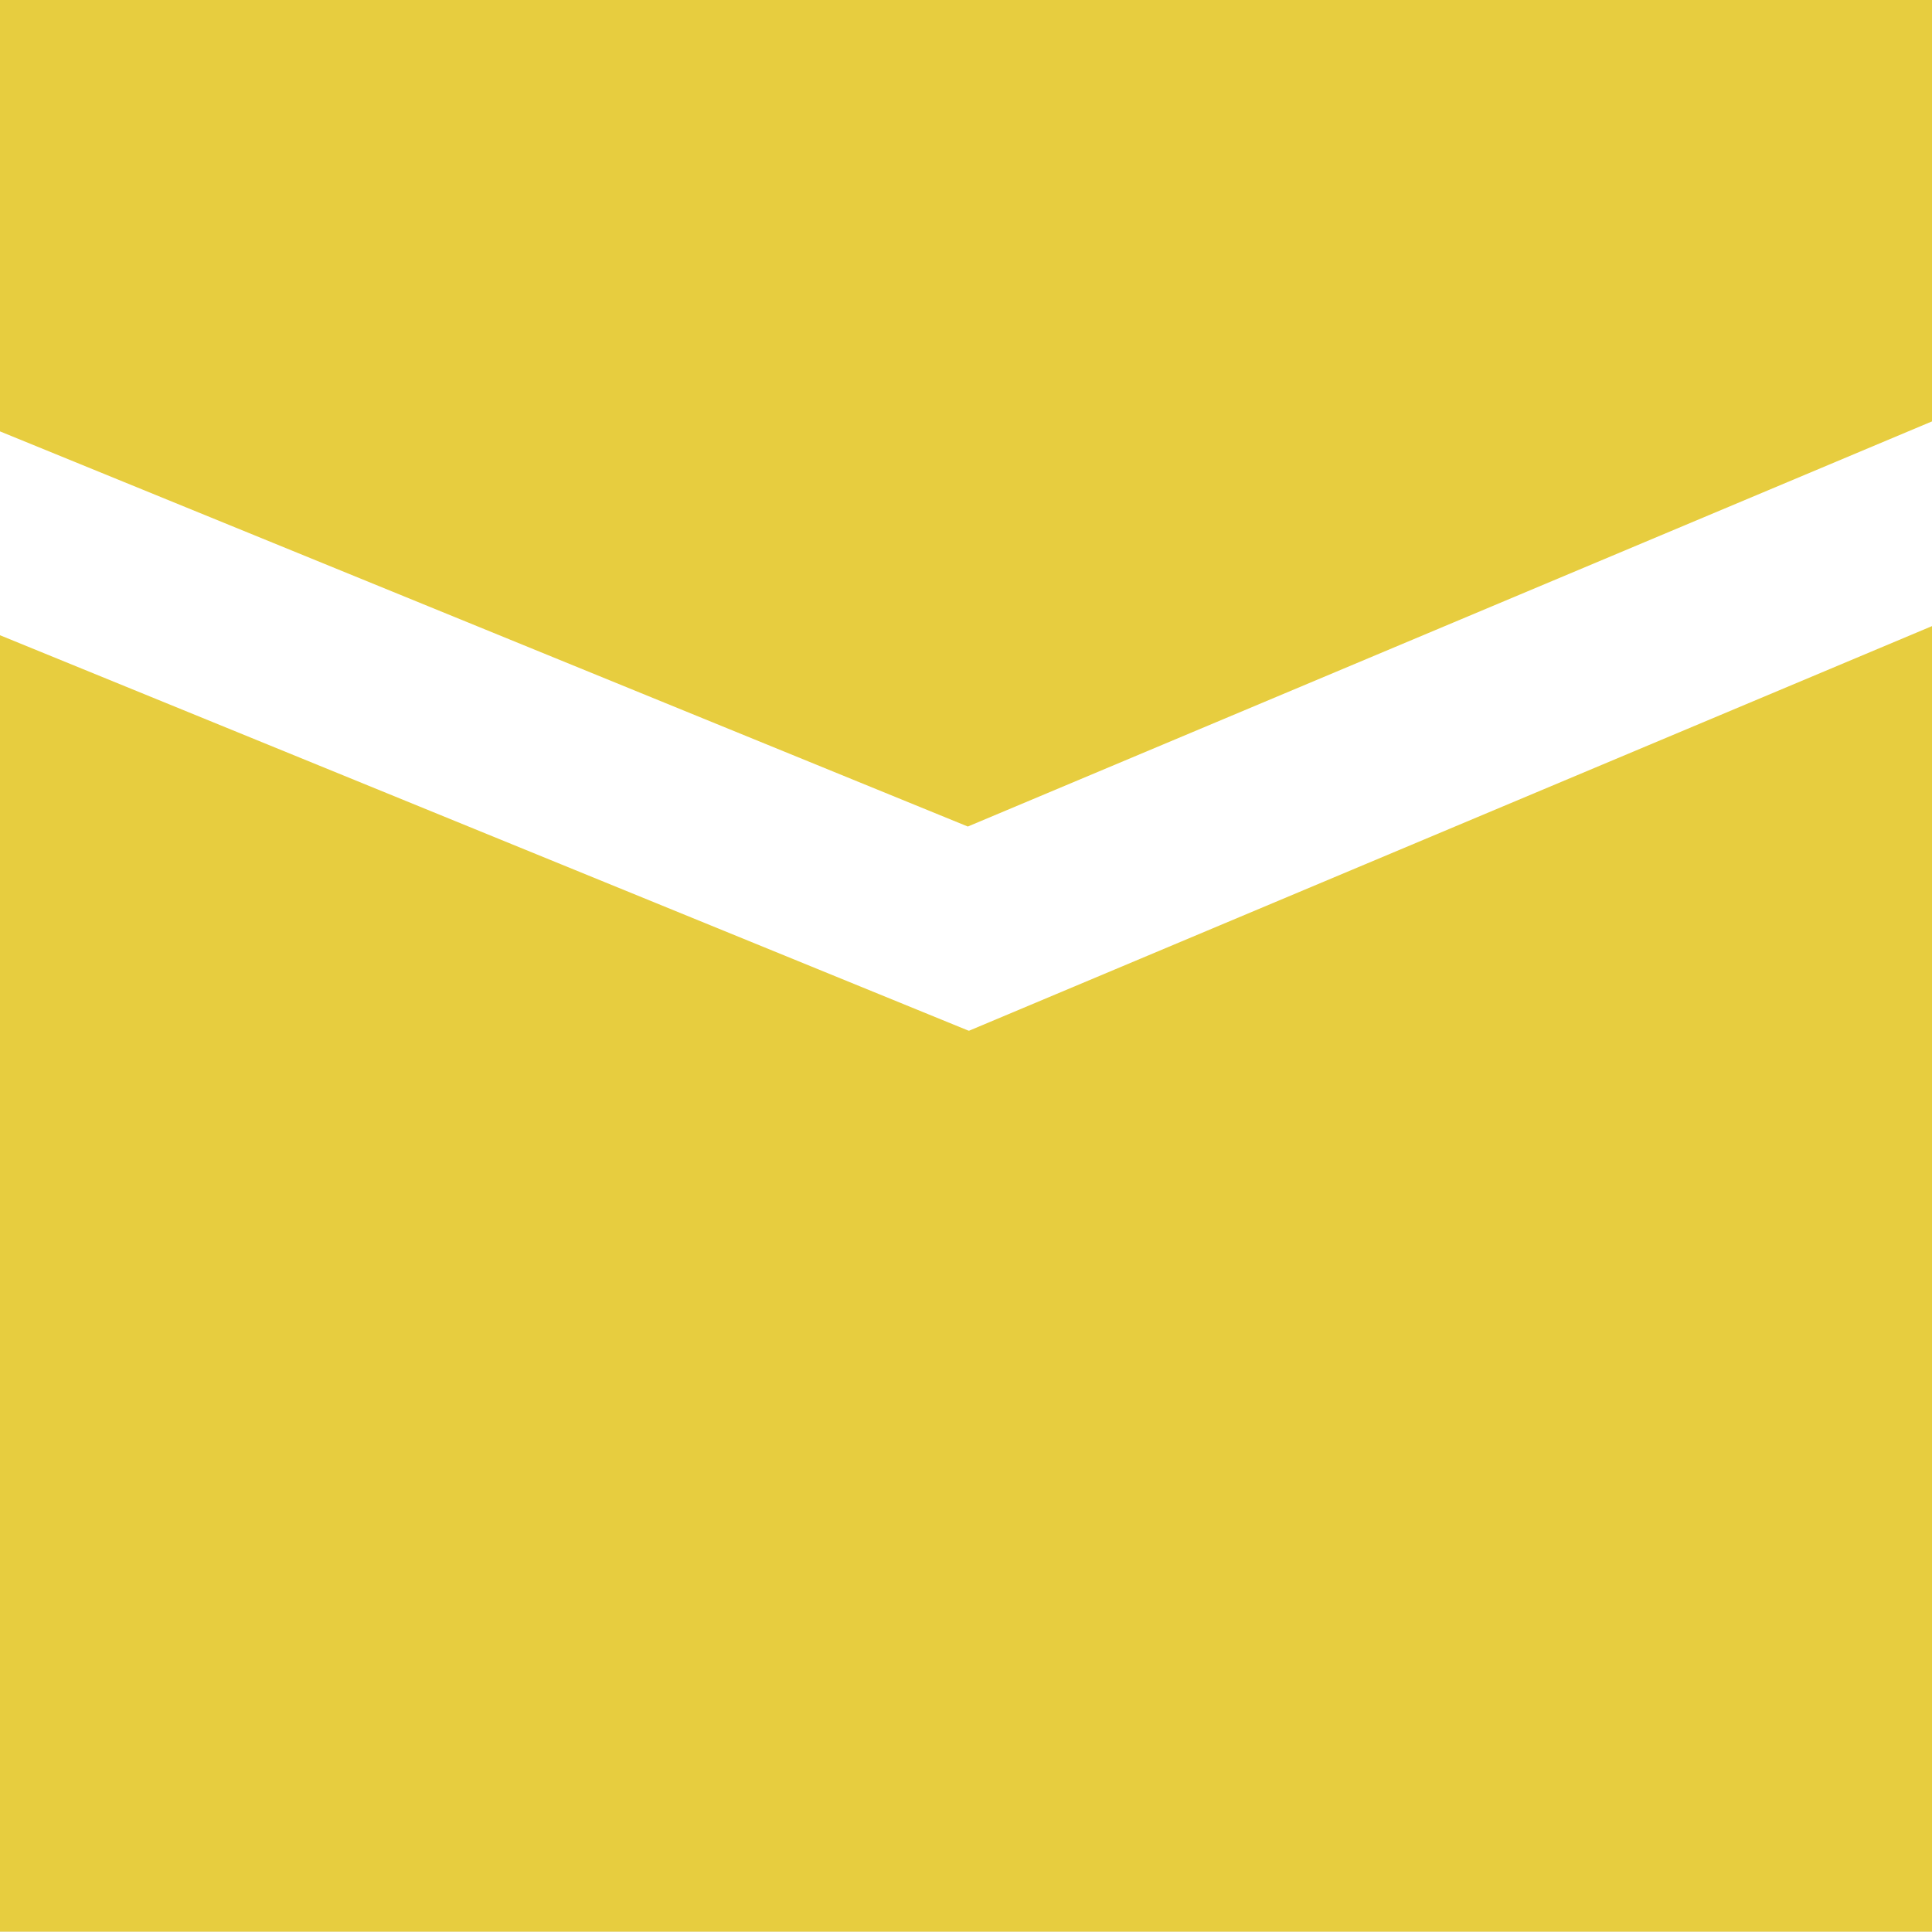
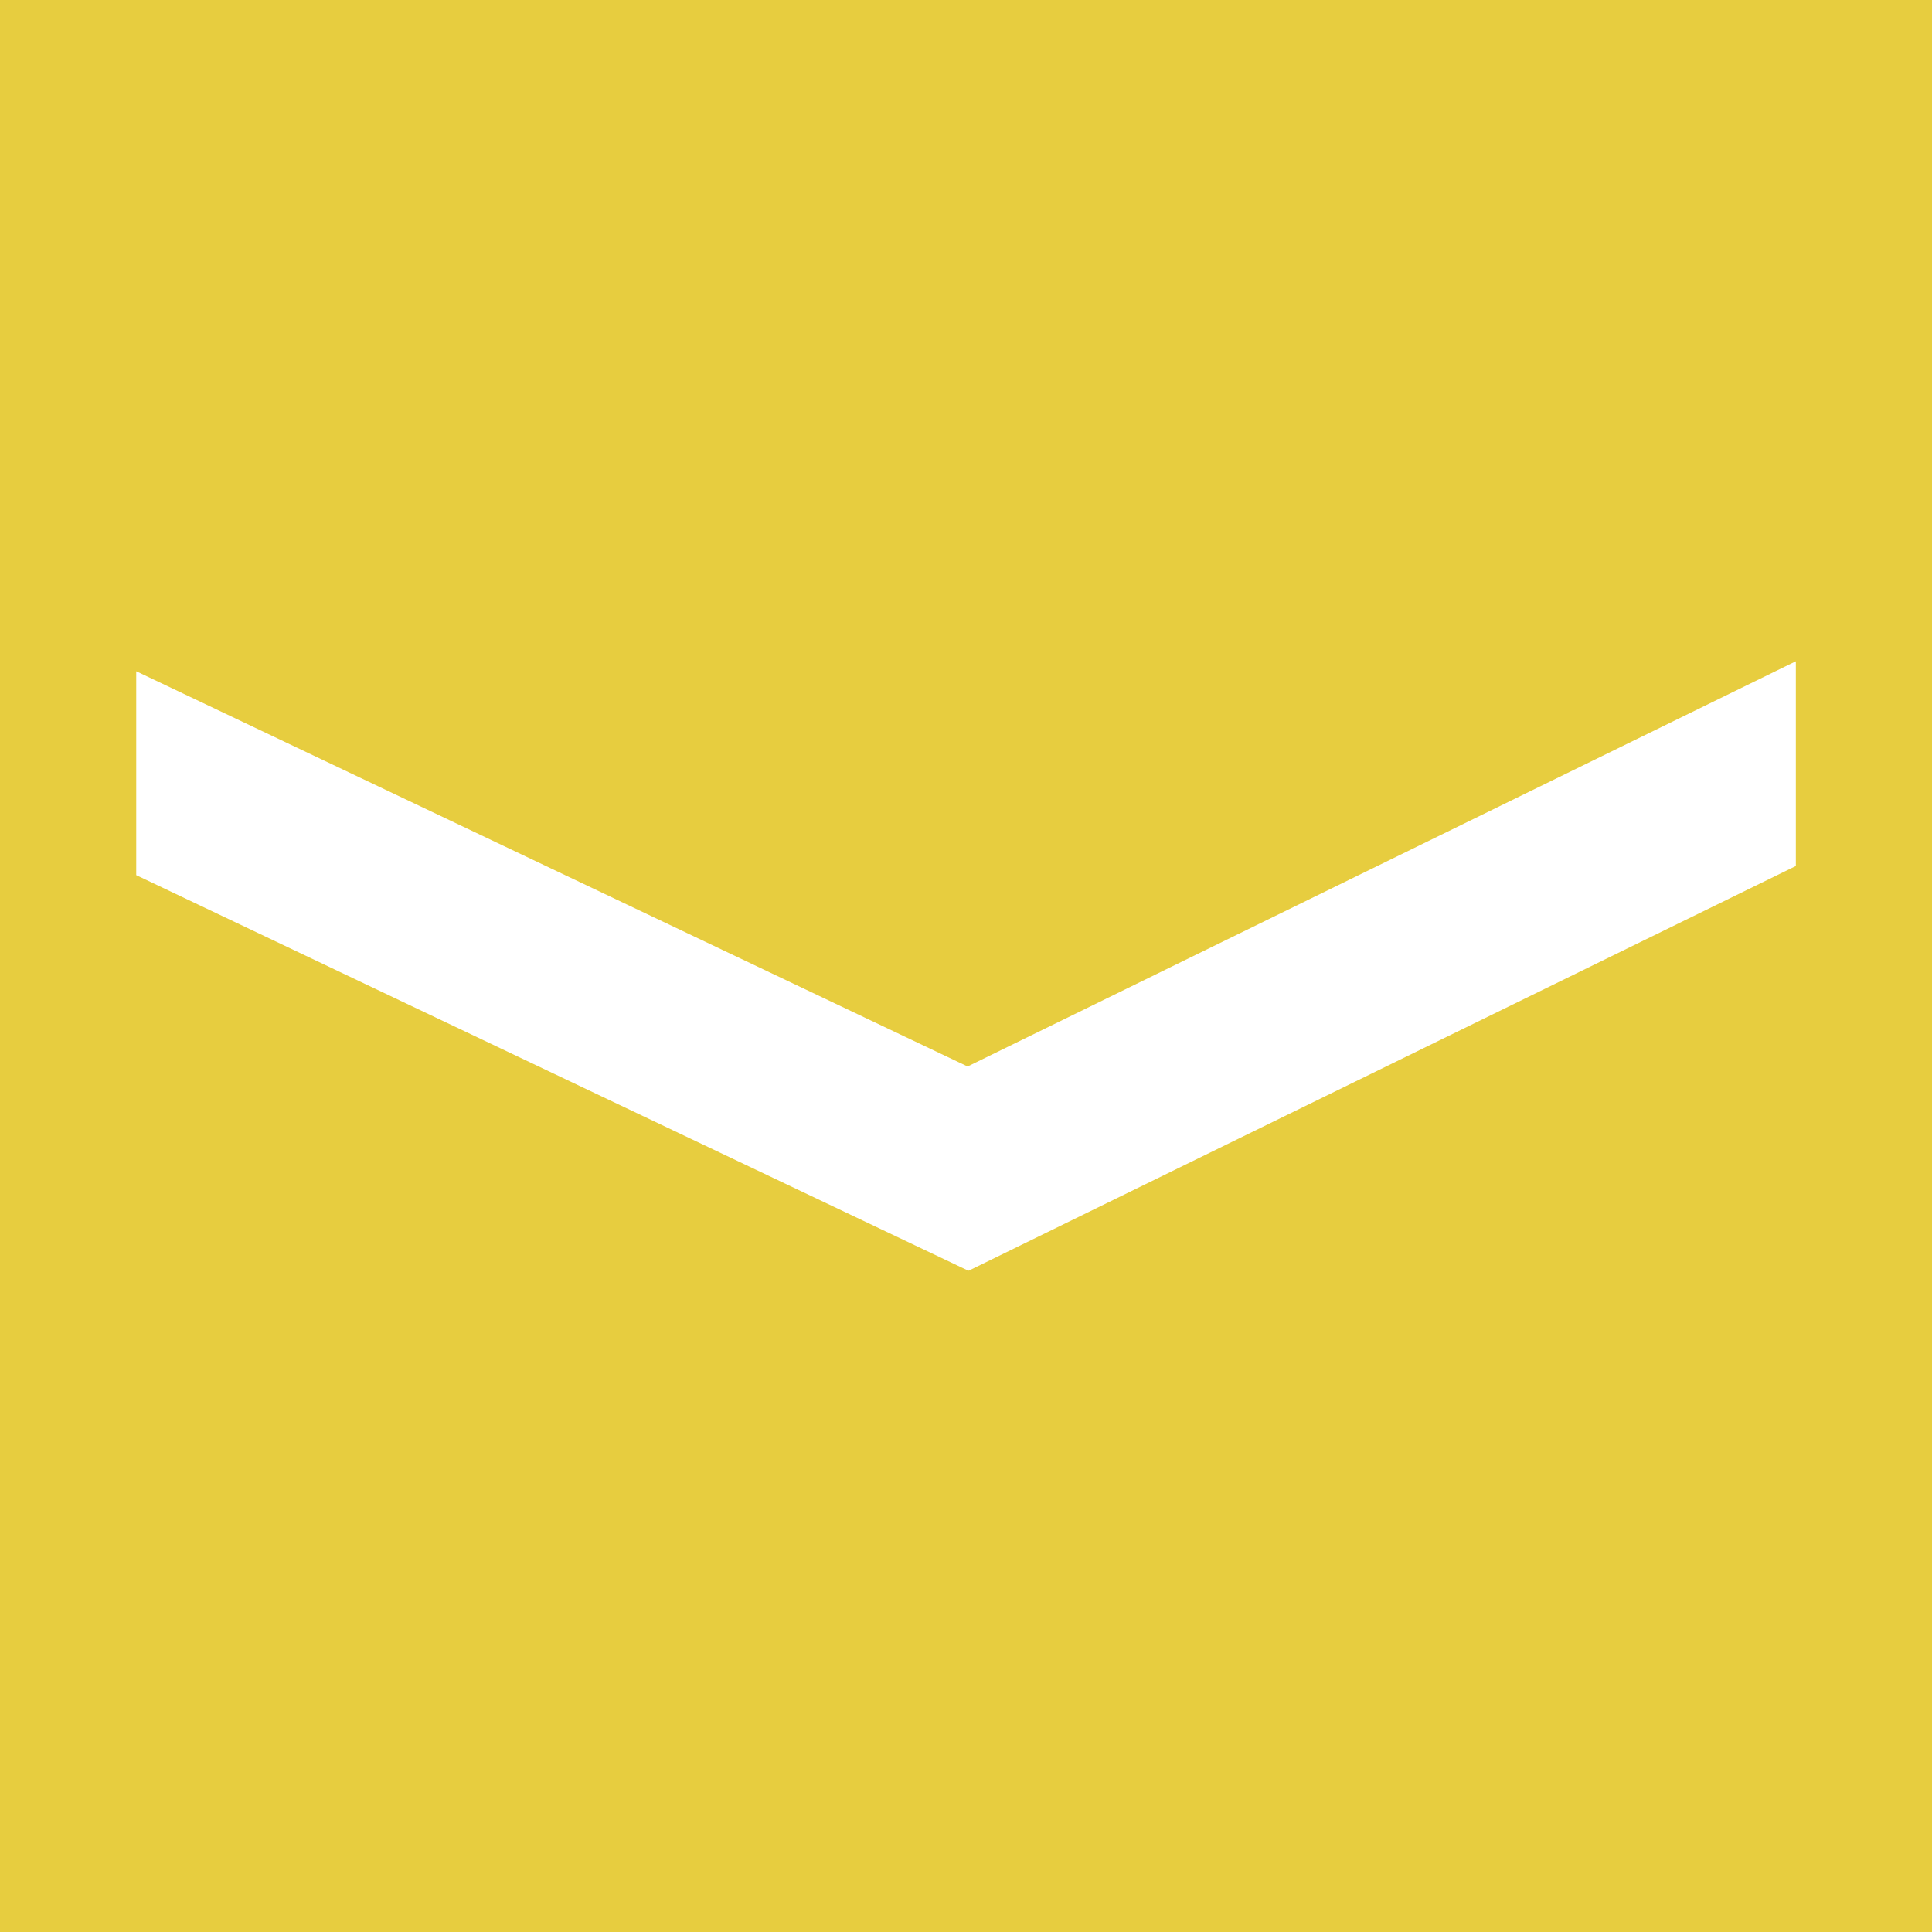
- <svg xmlns="http://www.w3.org/2000/svg" viewBox="0 0 567.028 566.929">
-   <rect fill="#e7cd3f" width="567.028" height="566.929" />
-   <polygon fill="#fff" points="284.047 242.58 0 126.61 0 186.438 284.307 302.514 284.344 302.423 284.384 302.519 567.028 183.758 567.028 123.678 284.047 242.58" />
+ <svg xmlns="http://www.w3.org/2000/svg" viewBox="0 0 566.929 566.929">
+   <rect fill="#e7cd3f" width="566.929" height="566.929" />
+   <polygon fill="#fff" points="283.933 312.946 39.975 196.977 39.975 256.805 284.156 372.88 284.188 372.79 284.222 372.885 526.975 254.124 526.975 194.044 283.933 312.946" />
</svg>
